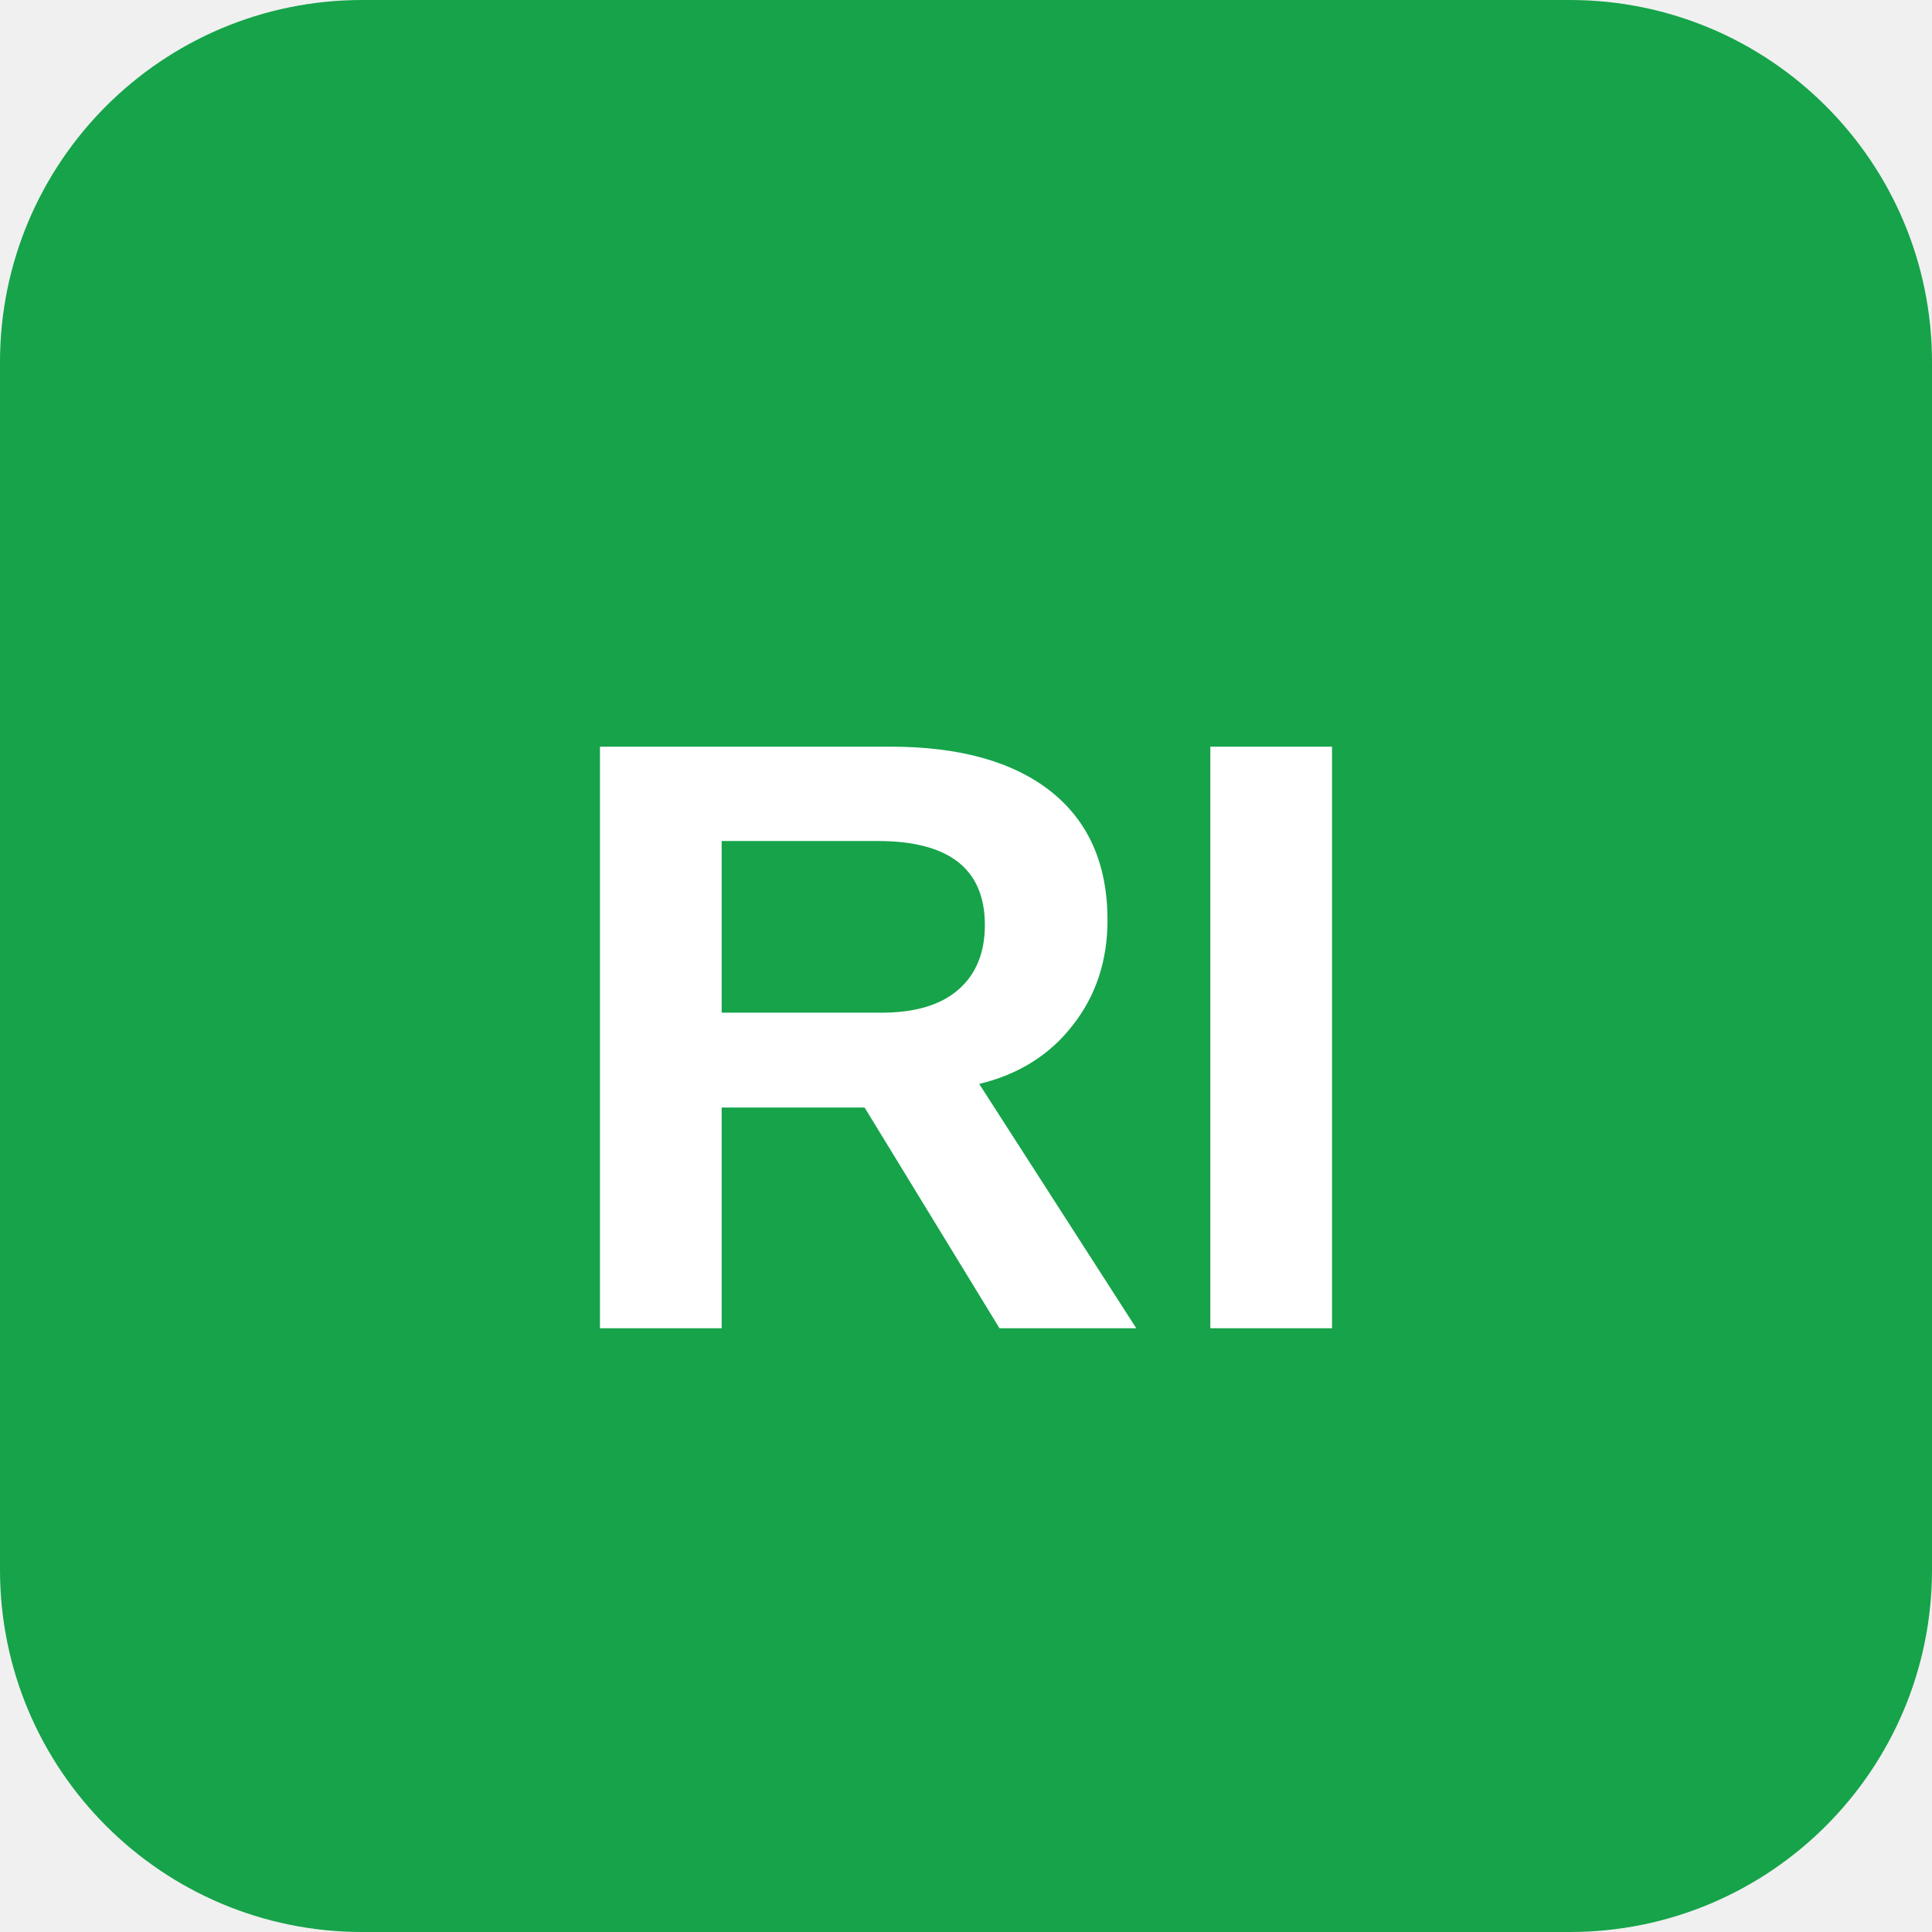
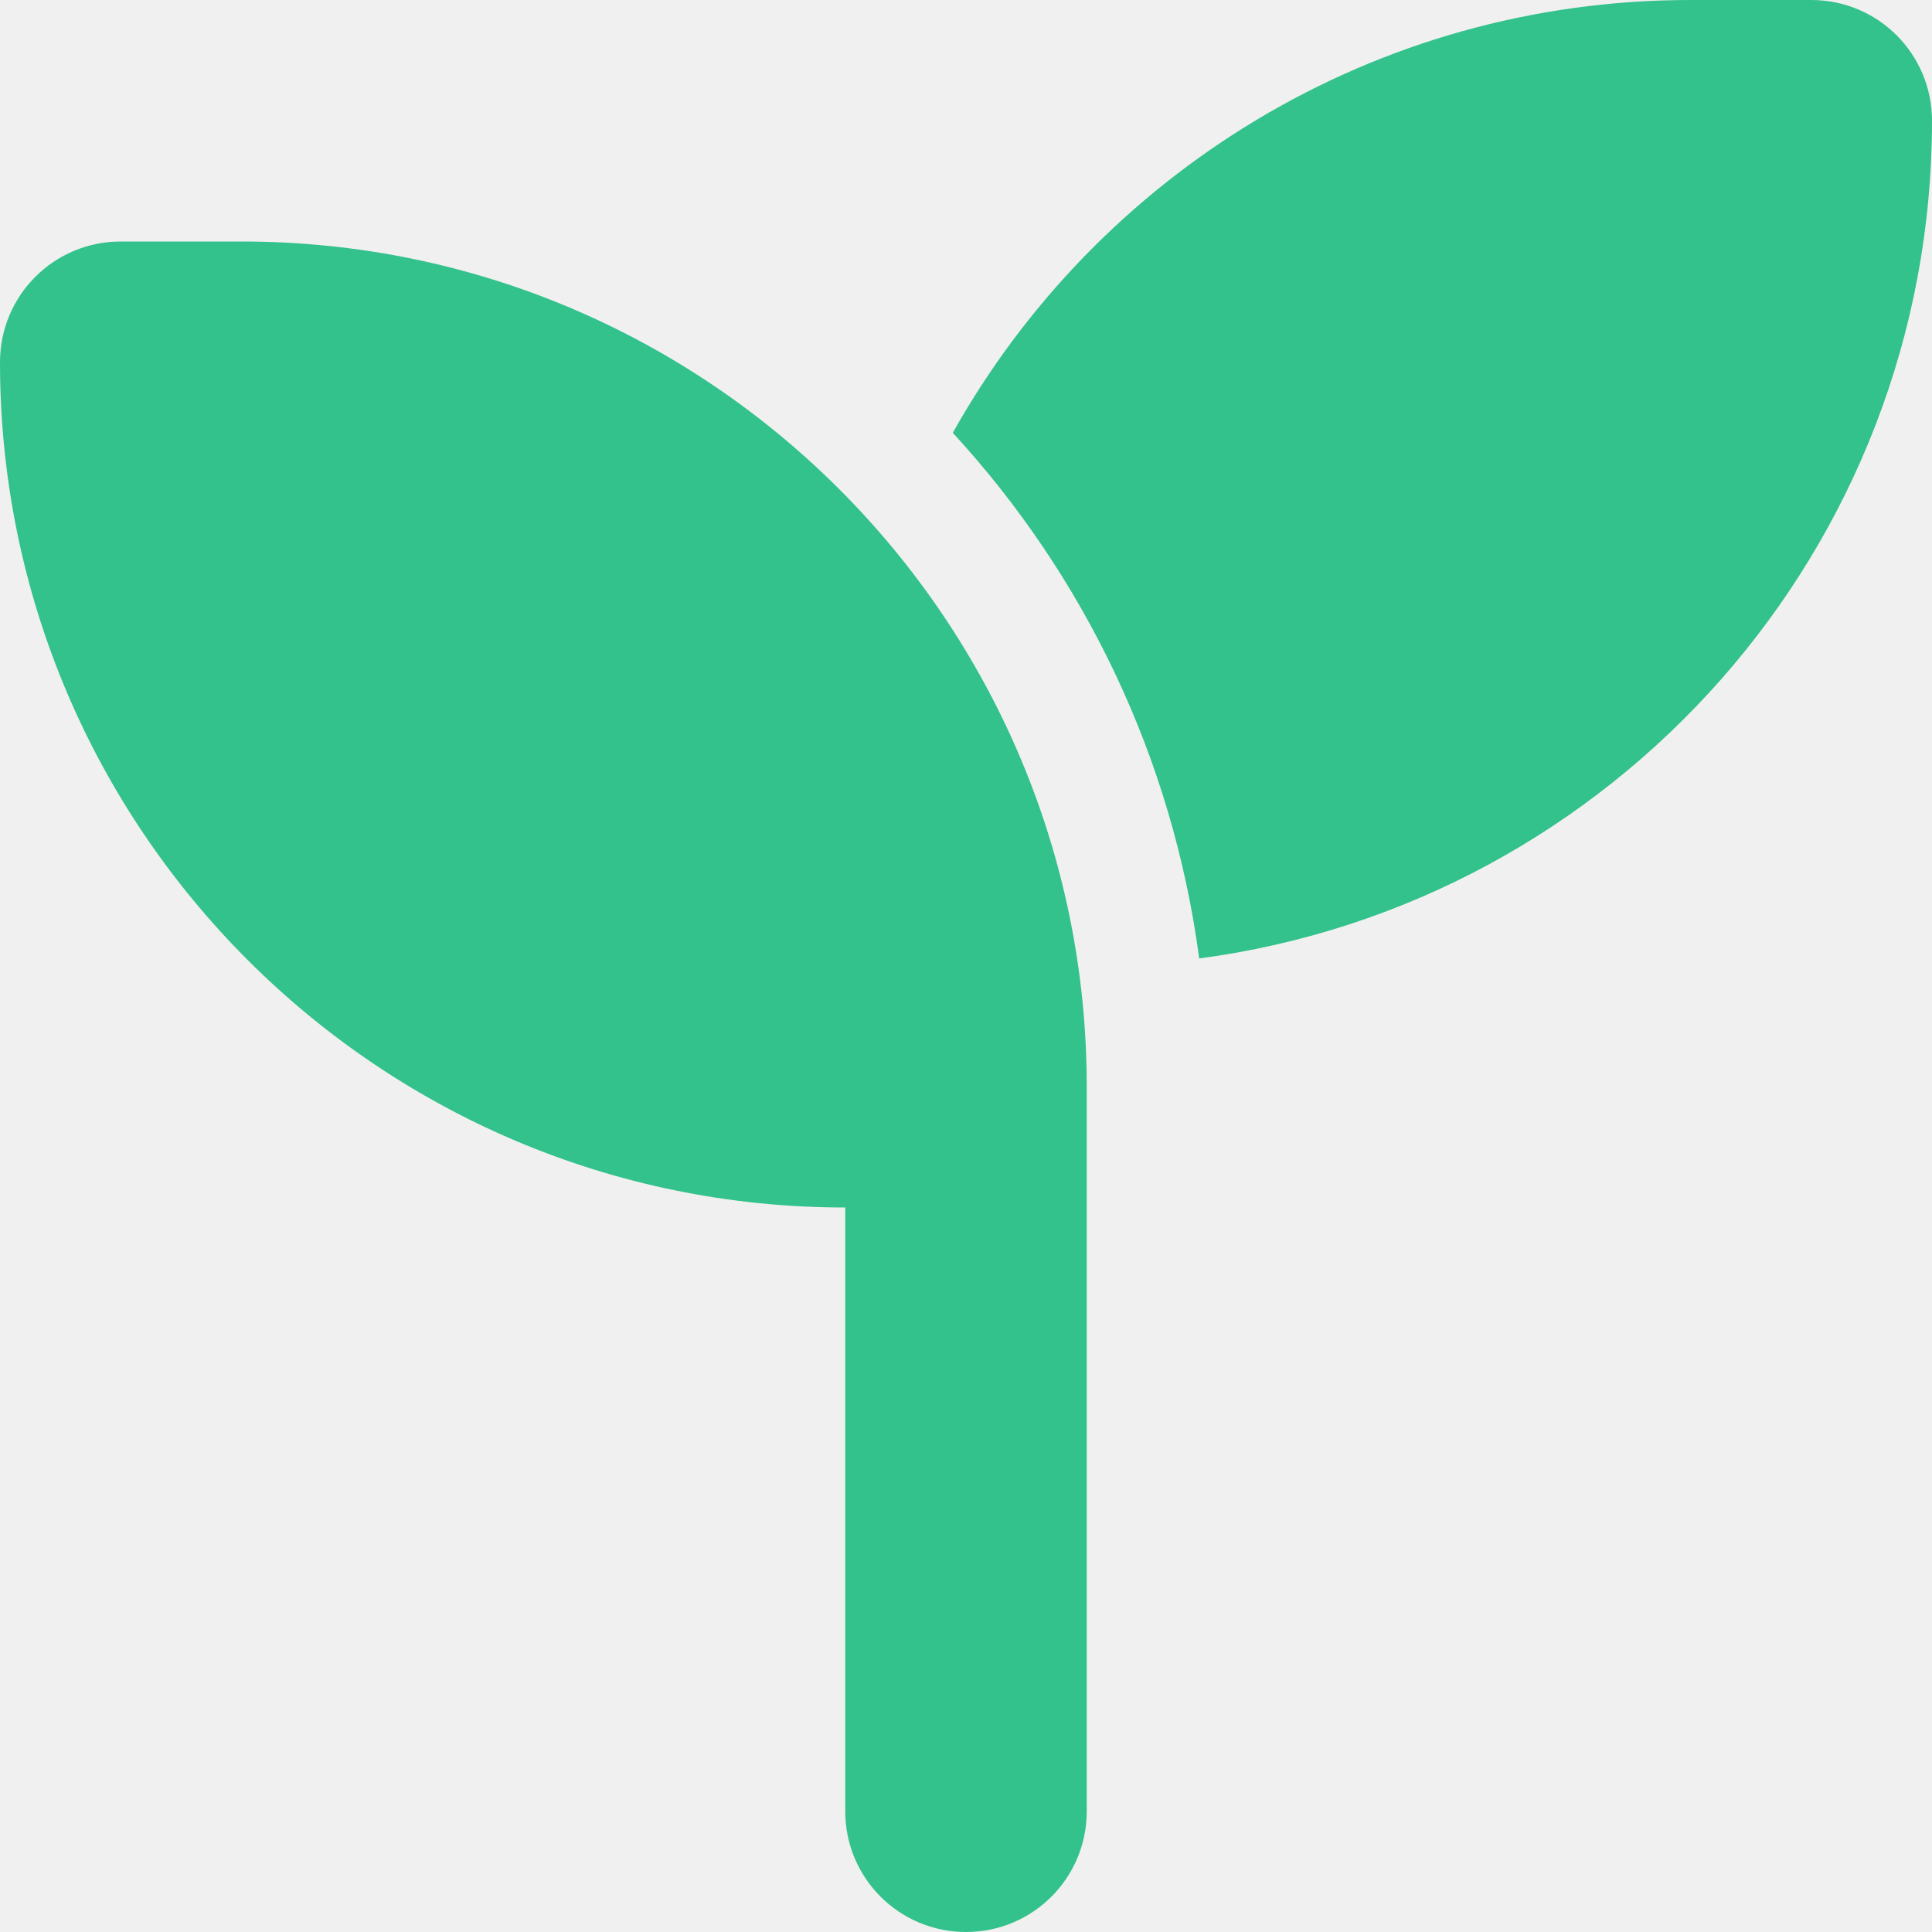
- <svg xmlns="http://www.w3.org/2000/svg" viewBox="0 0 64 64">
-   <rect width="64" height="64" rx="12" fill="#16a34a" />
-   <text x="32" y="44" font-family="Arial, sans-serif" font-weight="800" font-size="28" text-anchor="middle" fill="white">RI</text>
+ <svg xmlns="http://www.w3.org/2000/svg" viewBox="0 0 512 512">
+   <path fill="#33C18C" d="M512 32c0 113.6-84.6 207.5-194.2 222c-7.1-53.4-30.6-101.6-65.3-139.3C290.8 46.3 364 0 448 0l32 0c17.7 0 32 14.3 32 32zM0 96C0 78.3 14.3 64 32 64l32 0c123.7 0 224 100.3 224 224l0 32 0 160c0 17.7-14.3 32-32 32s-32-14.3-32-32l0-160C100.3 320 0 219.7 0 96z" />
</svg>
